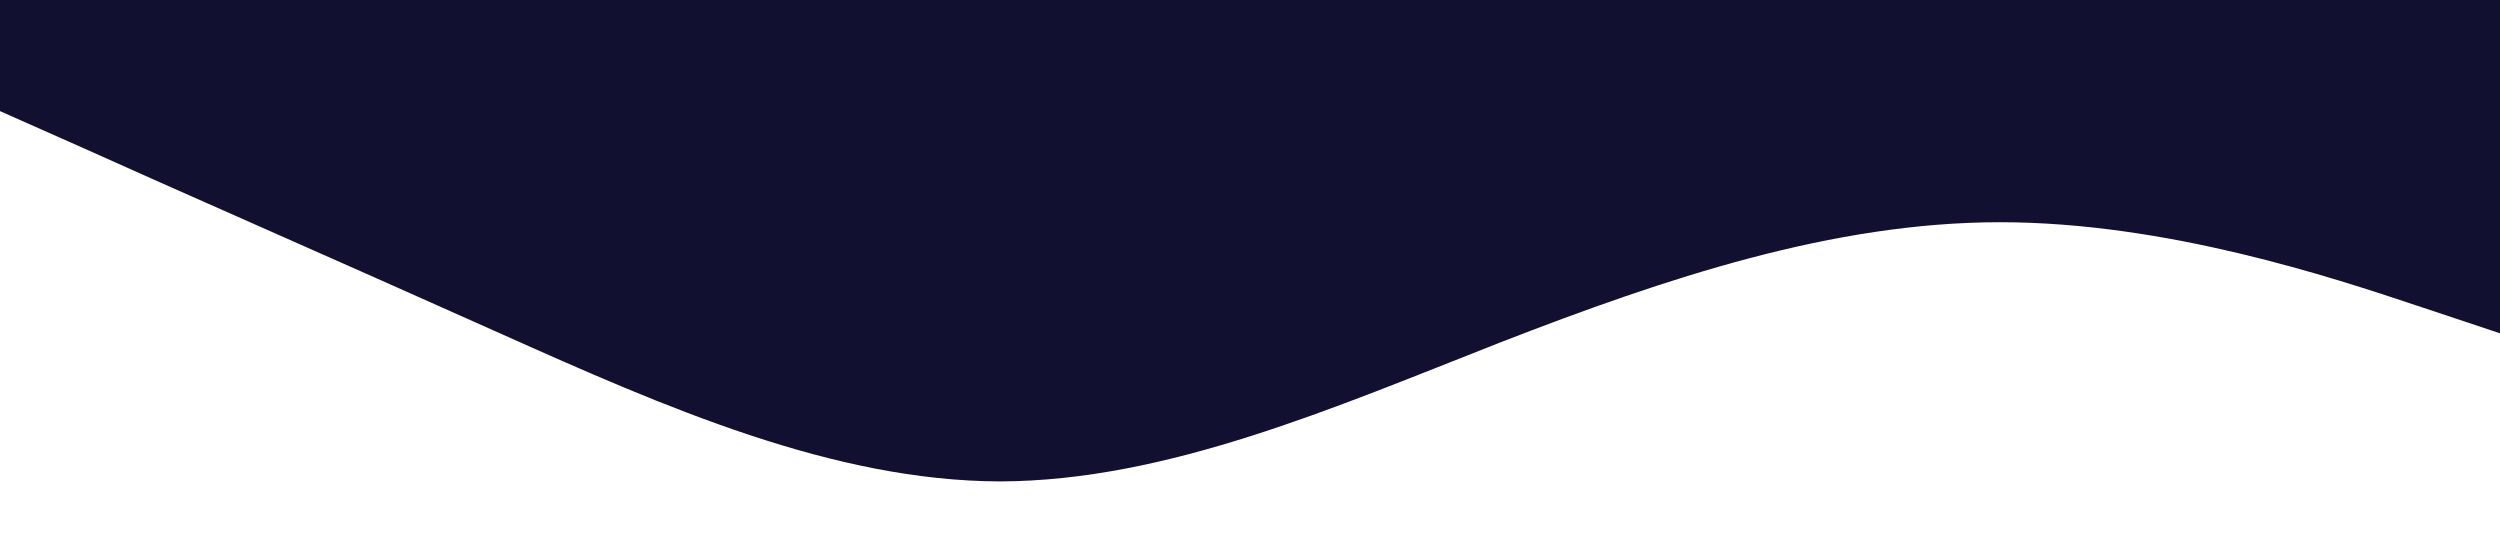
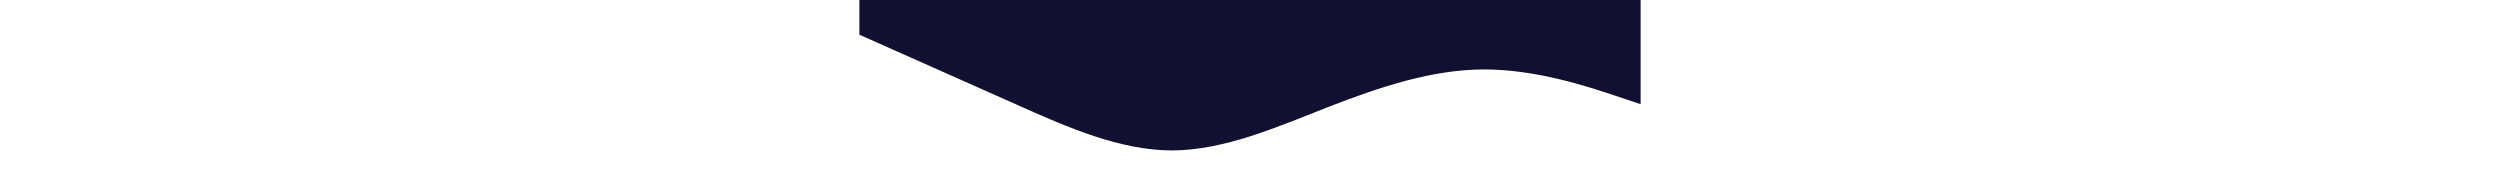
- <svg xmlns="http://www.w3.org/2000/svg" viewBox="0 0 1440 320">
+ <svg xmlns="http://www.w3.org/2000/svg" viewBox="0 0 1440 320" width="1440px" height="100px">
  <path fill="#111030" fillOpacity="1" d="M0,64L48,85.3C96,107,192,149,288,192C384,235,480,277,576,277.3C672,277,768,235,864,197.3C960,160,1056,128,1152,128C1248,128,1344,160,1392,176L1440,192L1440,0L1392,0C1344,0,1248,0,1152,0C1056,0,960,0,864,0C768,0,672,0,576,0C480,0,384,0,288,0C192,0,96,0,48,0L0,0Z" />
</svg>
